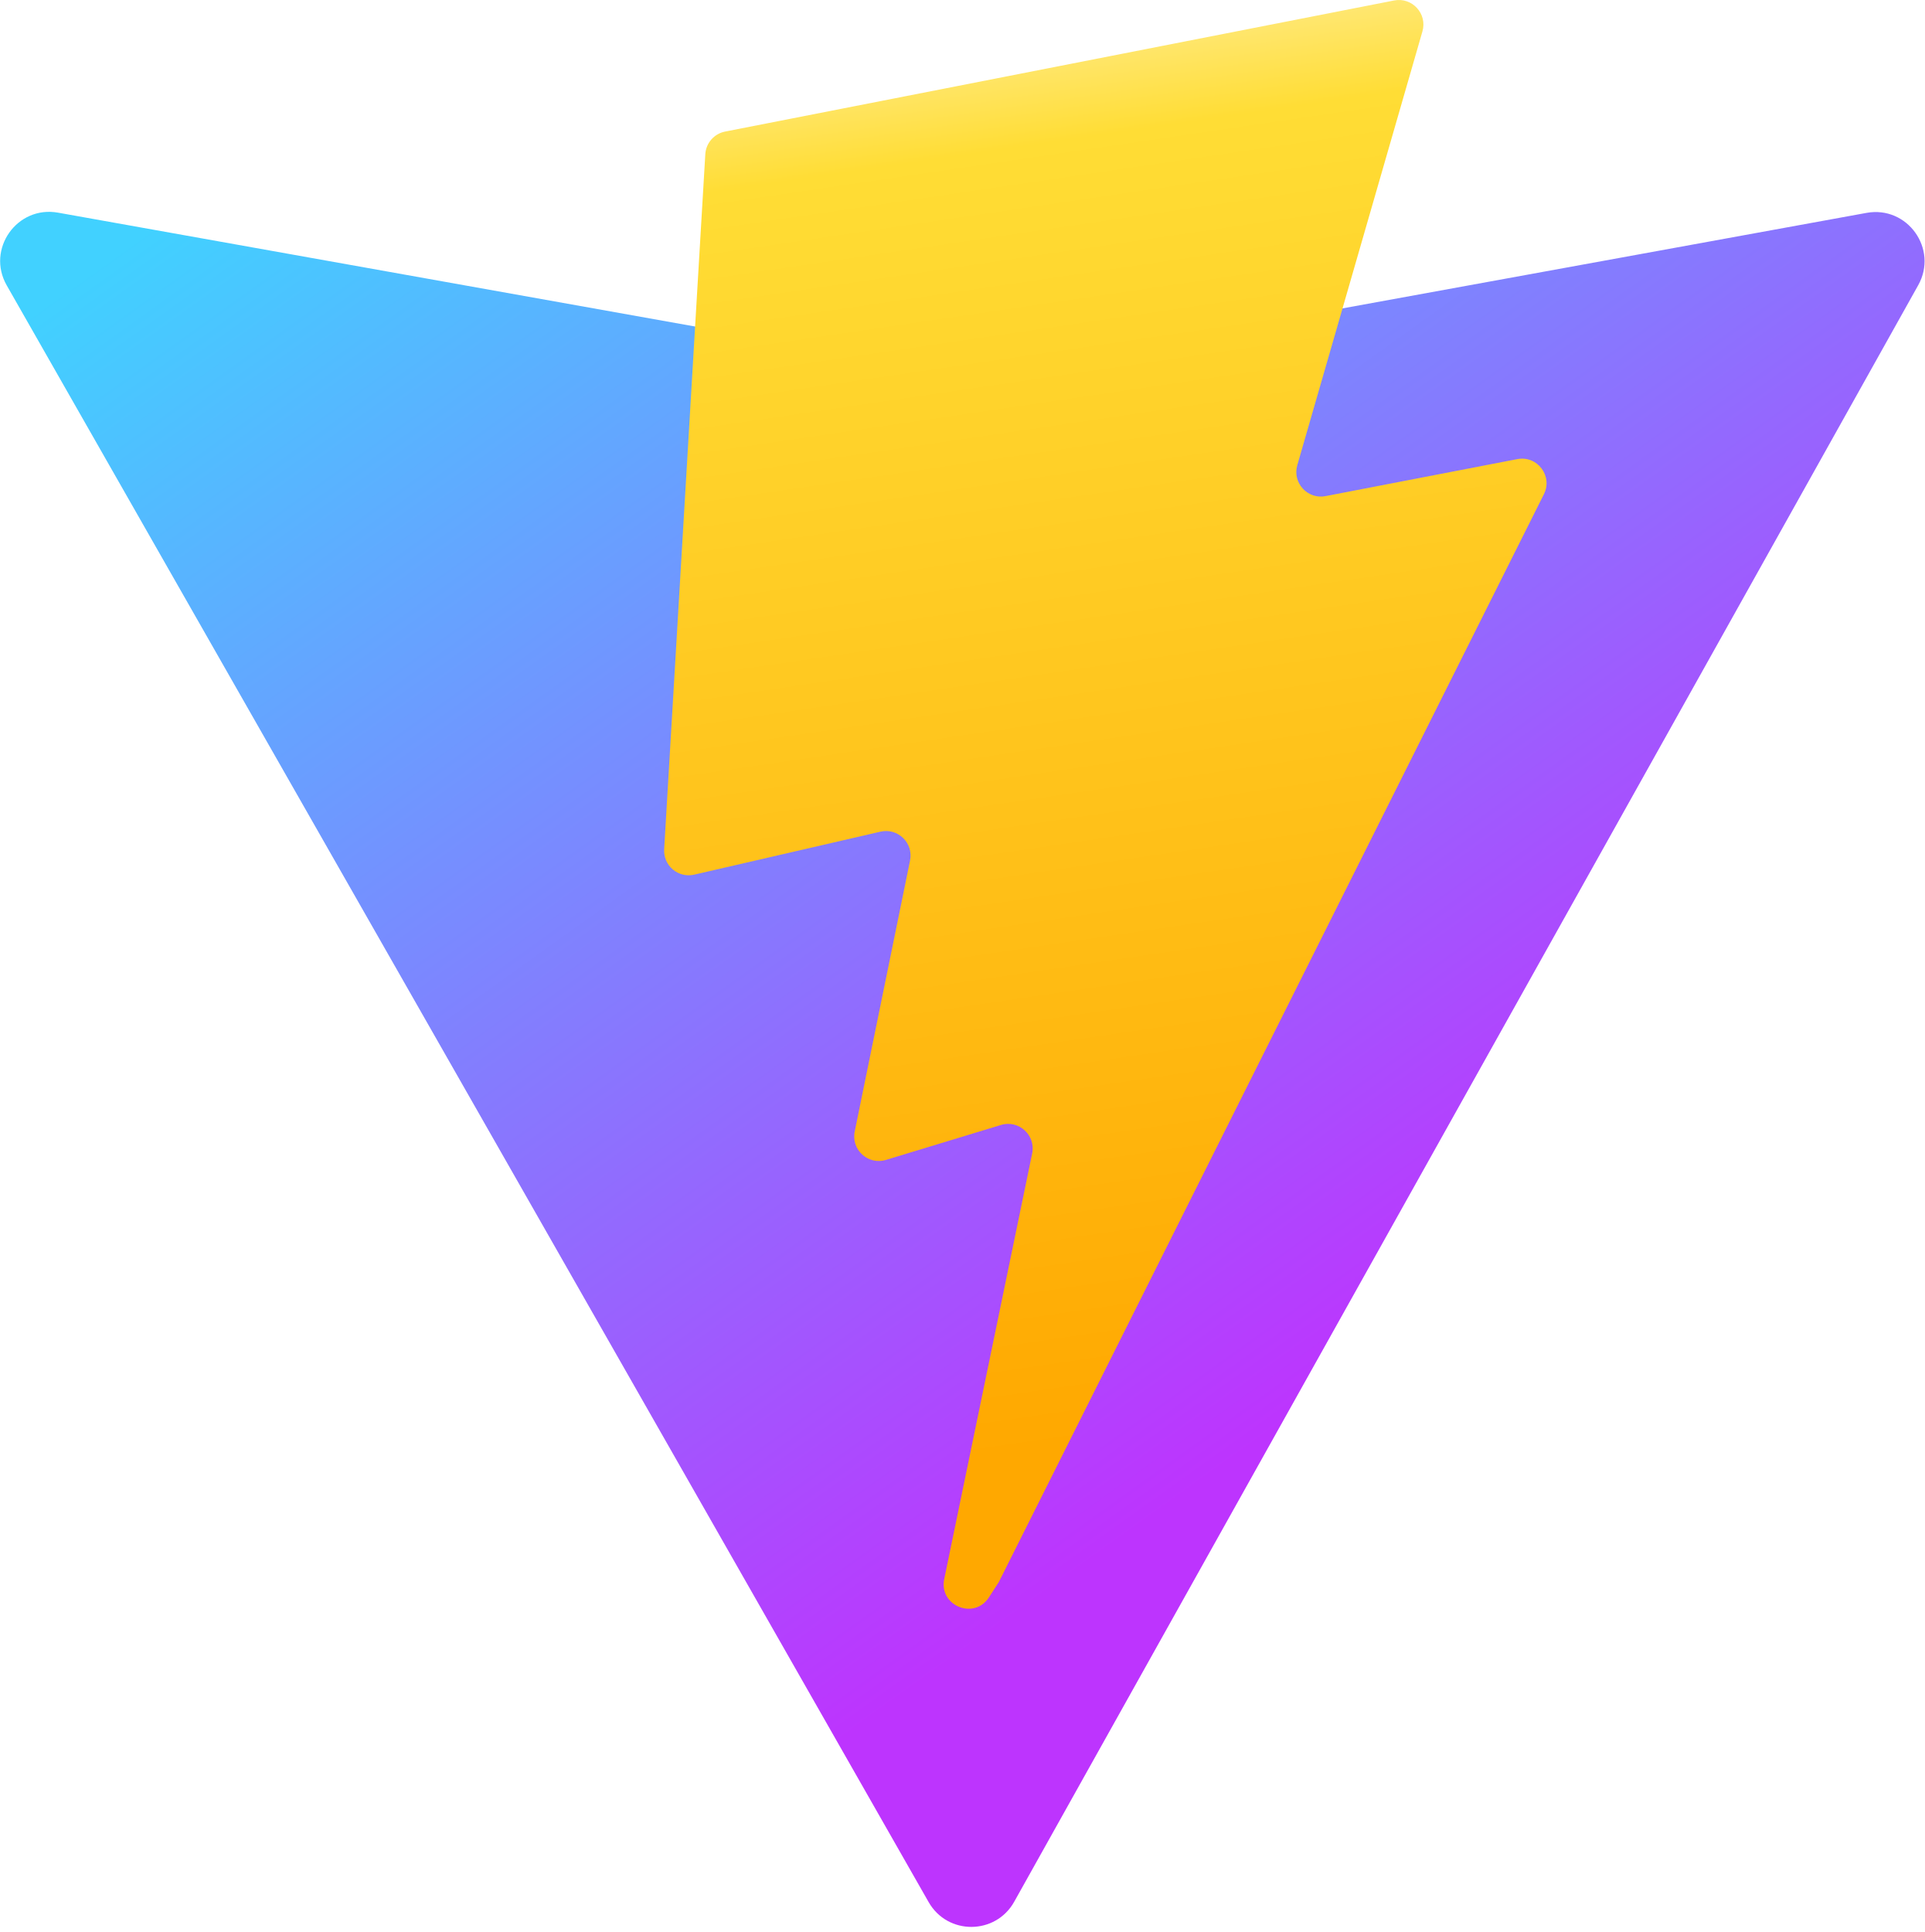
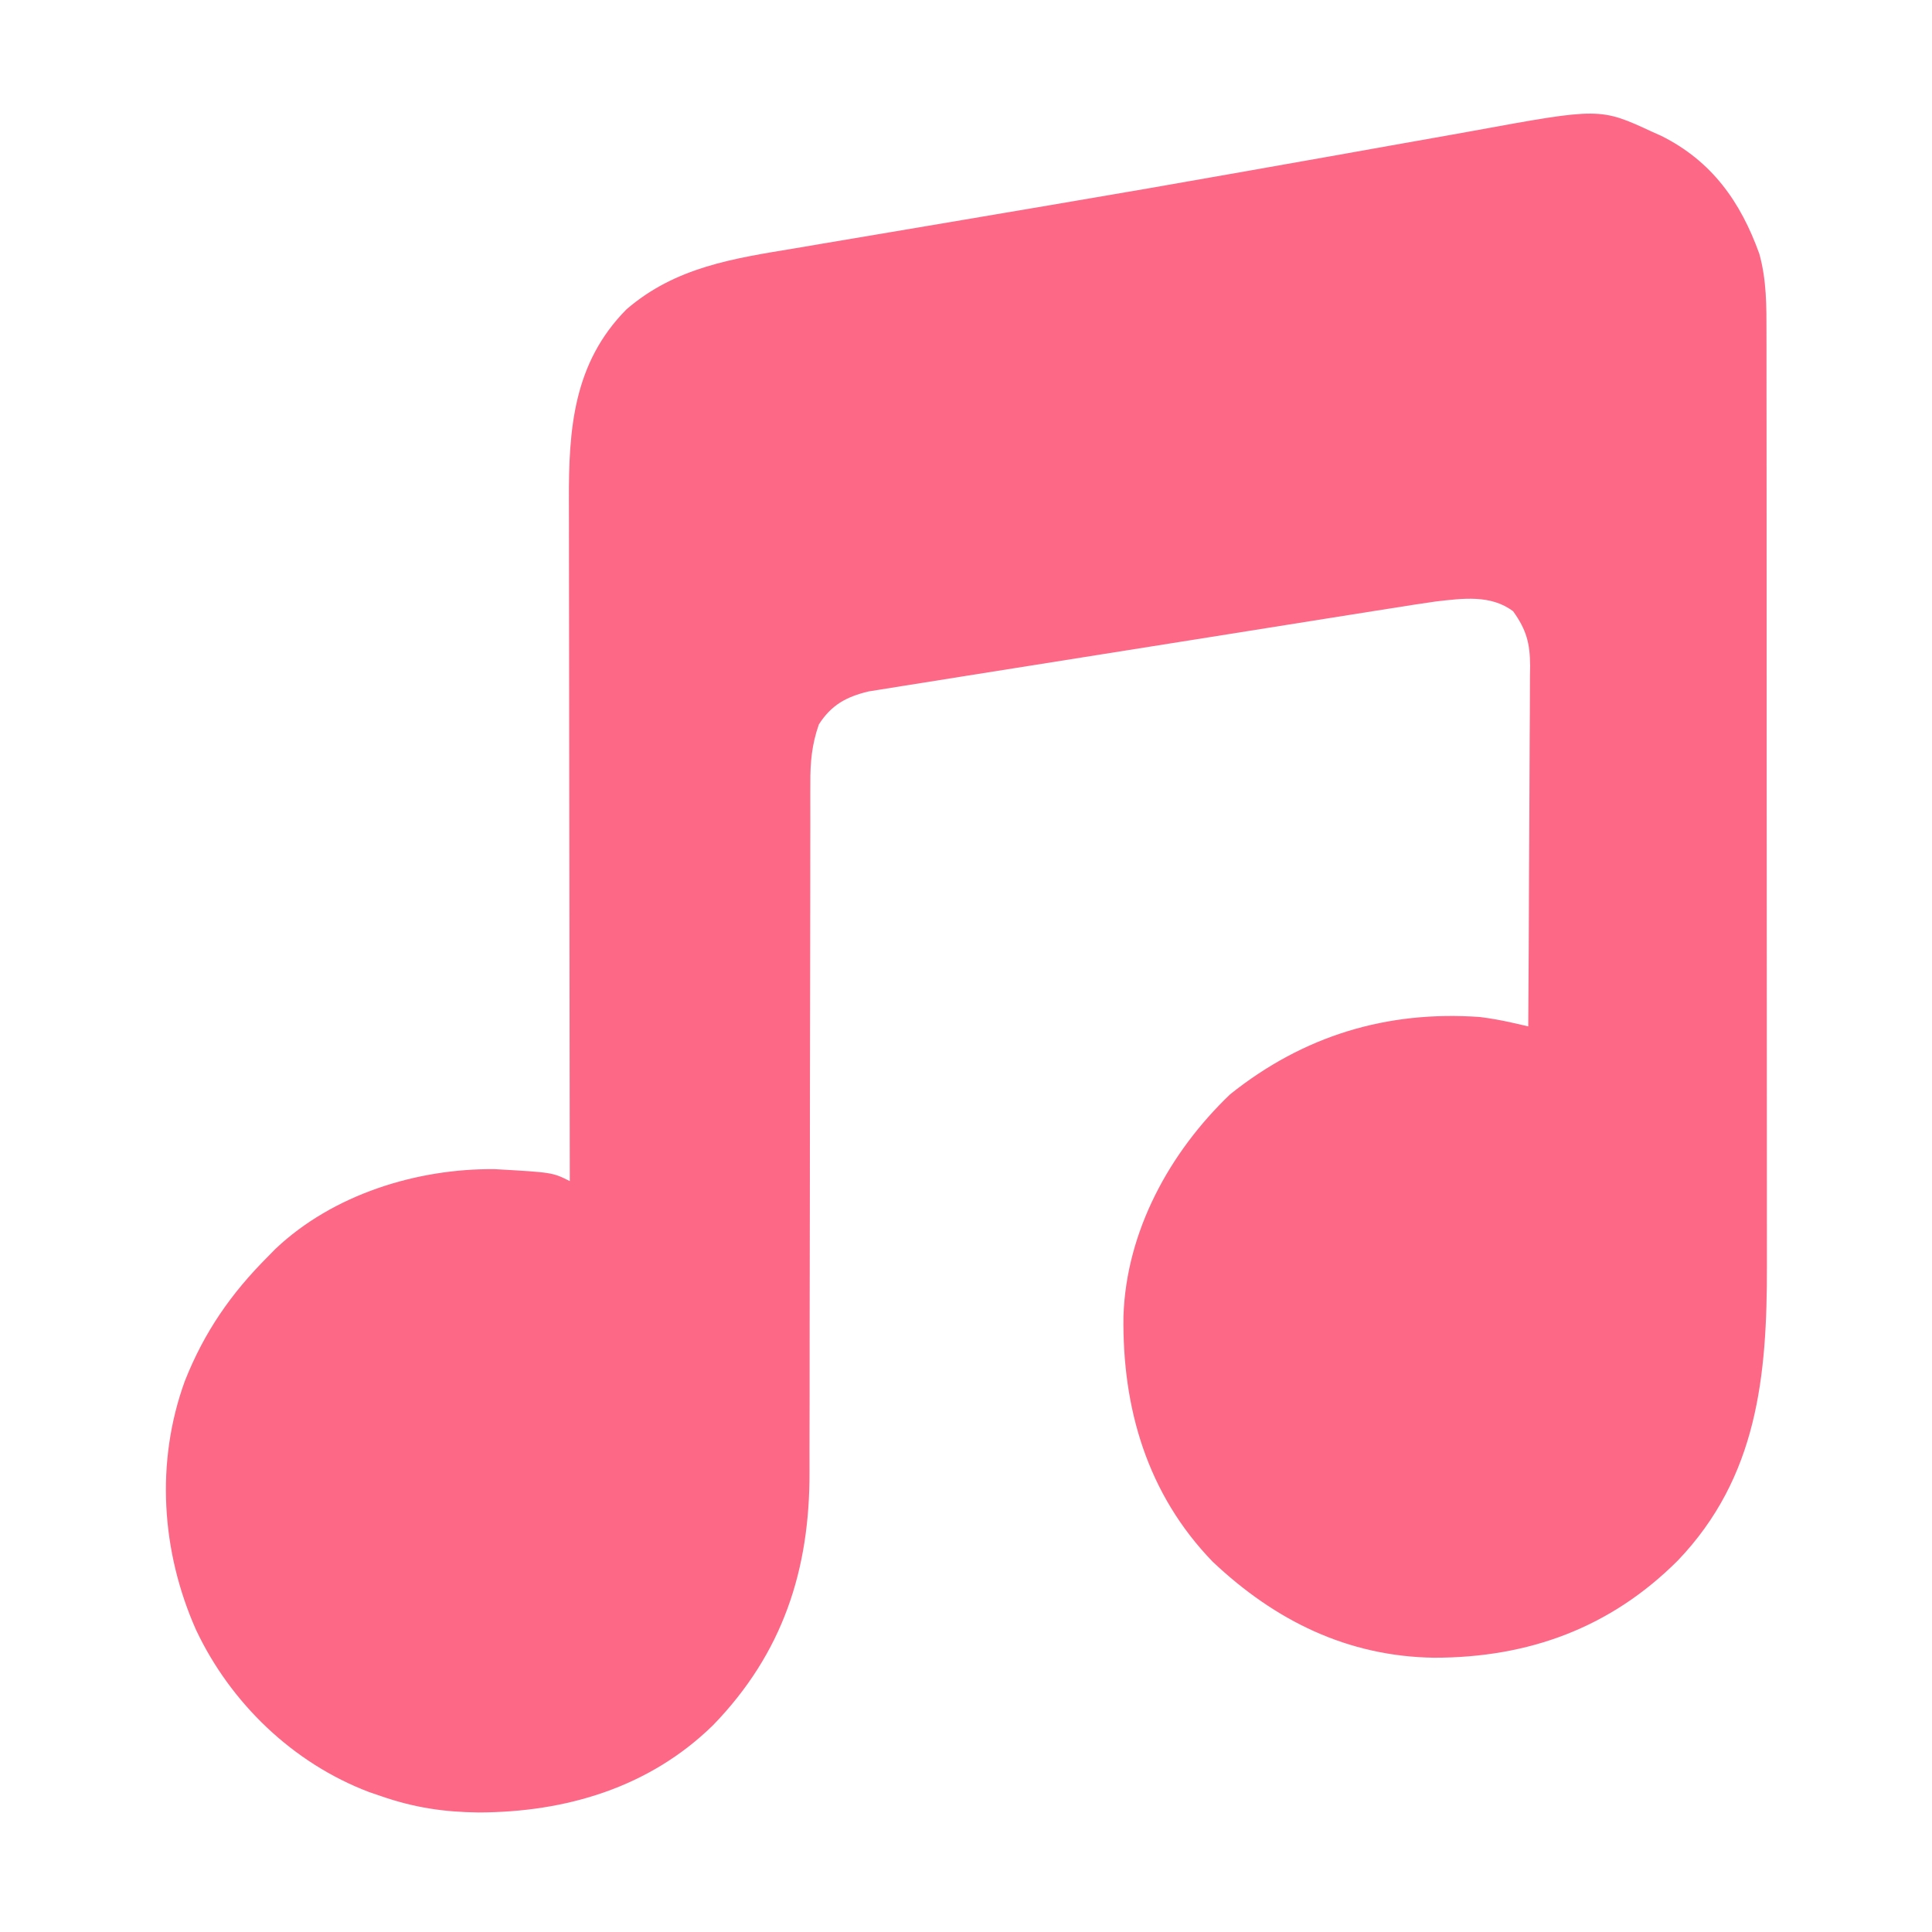
- <svg xmlns="http://www.w3.org/2000/svg" aria-hidden="true" role="img" class="iconify iconify--logos" width="31.88" height="32" preserveAspectRatio="xMidYMid meet" viewBox="0 0 256 257">
-   <defs>
-     <linearGradient id="IconifyId1813088fe1fbc01fb466" x1="-.828%" x2="57.636%" y1="7.652%" y2="78.411%">
-       <stop offset="0%" stop-color="#41D1FF" />
-       <stop offset="100%" stop-color="#BD34FE" />
-     </linearGradient>
-     <linearGradient id="IconifyId1813088fe1fbc01fb467" x1="43.376%" x2="50.316%" y1="2.242%" y2="89.03%">
-       <stop offset="0%" stop-color="#FFEA83" />
-       <stop offset="8.333%" stop-color="#FFDD35" />
-       <stop offset="100%" stop-color="#FFA800" />
-     </linearGradient>
-   </defs>
-   <path fill="url(#IconifyId1813088fe1fbc01fb466)" d="M255.153 37.938L134.897 252.976c-2.483 4.44-8.862 4.466-11.382.048L.875 37.958c-2.746-4.814 1.371-10.646 6.827-9.67l120.385 21.517a6.537 6.537 0 0 0 2.322-.004l117.867-21.483c5.438-.991 9.574 4.796 6.877 9.62Z" />
-   <path fill="url(#IconifyId1813088fe1fbc01fb467)" d="M185.432.063L96.44 17.501a3.268 3.268 0 0 0-2.634 3.014l-5.474 92.456a3.268 3.268 0 0 0 3.997 3.378l24.777-5.718c2.318-.535 4.413 1.507 3.936 3.838l-7.361 36.047c-.495 2.426 1.782 4.5 4.151 3.78l15.304-4.649c2.372-.72 4.652 1.36 4.15 3.788l-11.698 56.621c-.732 3.542 3.979 5.473 5.943 2.437l1.313-2.028l72.516-144.72c1.215-2.423-.88-5.186-3.54-4.672l-25.505 4.922c-2.396.462-4.435-1.77-3.759-4.114l16.646-57.705c.677-2.35-1.37-4.583-3.769-4.113Z" />
+ <svg xmlns="http://www.w3.org/2000/svg" version="1.1" width="512" height="512">
+   <path d="M0 0 C1.108 0.493 1.108 0.493 2.238 0.996 C15.674 7.702 23.274 18.458 28.238 32.262 C30.192 39.283 30.144 46.209 30.134 53.447 C30.136 54.594 30.138 55.741 30.141 56.922 C30.147 60.763 30.146 64.603 30.145 68.443 C30.148 71.198 30.152 73.953 30.155 76.708 C30.164 83.415 30.166 90.121 30.167 96.828 C30.168 102.284 30.17 107.739 30.173 113.195 C30.182 128.683 30.186 144.171 30.185 159.659 C30.185 160.911 30.185 160.911 30.185 162.188 C30.185 163.023 30.185 163.858 30.185 164.719 C30.185 178.243 30.194 191.767 30.208 205.291 C30.223 219.196 30.23 233.101 30.229 247.006 C30.229 254.805 30.231 262.604 30.242 270.403 C30.251 277.047 30.253 283.69 30.247 290.334 C30.243 293.718 30.244 297.102 30.252 300.486 C30.313 329.668 27.769 356.457 6.65 378.546 C-11.242 396.435 -32.969 404.312 -57.906 404.312 C-80.821 403.997 -100.054 394.529 -116.625 378.875 C-133.951 360.98 -140.622 338.21 -140.27 313.754 C-139.517 291.305 -128.057 270.348 -112 255 C-92.55 239.455 -70.44 232.77 -45.816 234.516 C-42.88 234.888 -40.137 235.376 -37.261 236.03 C-36.461 236.212 -35.66 236.393 -34.835 236.58 C-33.926 236.788 -33.926 236.788 -33 237 C-32.907 223.691 -32.836 210.383 -32.793 197.074 C-32.772 190.894 -32.744 184.714 -32.698 178.534 C-32.655 172.569 -32.631 166.604 -32.62 160.639 C-32.613 158.364 -32.599 156.09 -32.577 153.815 C-32.548 150.627 -32.544 147.439 -32.546 144.25 C-32.524 142.843 -32.524 142.843 -32.502 141.407 C-32.54 135.416 -33.494 131.902 -37 127 C-42.945 122.505 -50.439 123.597 -57.492 124.395 C-61.525 124.969 -65.545 125.598 -69.566 126.247 C-71.104 126.489 -72.643 126.731 -74.182 126.972 C-78.329 127.623 -82.475 128.285 -86.621 128.949 C-90.09 129.504 -93.559 130.054 -97.029 130.604 C-105.213 131.9 -113.396 133.205 -121.578 134.516 C-130.009 135.867 -138.442 137.204 -146.876 138.534 C-154.133 139.68 -161.389 140.833 -168.645 141.992 C-172.971 142.683 -177.298 143.372 -181.626 144.053 C-185.691 144.693 -189.755 145.343 -193.818 146.001 C-195.306 146.24 -196.795 146.476 -198.285 146.708 C-200.322 147.026 -202.357 147.357 -204.392 147.69 C-205.53 147.872 -206.668 148.053 -207.841 148.24 C-213.745 149.66 -217.717 151.841 -221 157 C-222.877 162.371 -223.285 167.063 -223.252 172.669 C-223.255 173.517 -223.257 174.365 -223.261 175.239 C-223.268 178.068 -223.262 180.897 -223.255 183.726 C-223.258 185.76 -223.262 187.795 -223.266 189.829 C-223.274 194.205 -223.277 198.581 -223.274 202.957 C-223.272 209.889 -223.286 216.821 -223.303 223.752 C-223.35 243.463 -223.374 263.173 -223.381 282.883 C-223.385 293.773 -223.403 304.662 -223.436 315.551 C-223.456 322.429 -223.459 329.306 -223.448 336.184 C-223.445 340.483 -223.459 344.781 -223.478 349.08 C-223.483 351.059 -223.482 353.037 -223.473 355.015 C-223.365 381.019 -230.557 403.135 -249.016 422.176 C-265.944 438.75 -288.088 445.274 -311.204 445.319 C-320.412 445.216 -328.293 444.021 -337 441 C-338.061 440.638 -339.122 440.276 -340.215 439.902 C-360.345 432.26 -376.878 416.344 -386.03 396.978 C-395.266 376.223 -396.847 352.449 -388.998 330.947 C-383.839 317.941 -376.783 307.797 -367 298 C-366.343 297.331 -365.685 296.662 -365.008 295.973 C-349.762 281.545 -327.57 274.64 -306.898 274.836 C-291.596 275.702 -291.596 275.702 -287 278 C-287.002 276.996 -287.004 275.992 -287.006 274.957 C-287.05 250.493 -287.083 226.029 -287.104 201.565 C-287.114 189.734 -287.128 177.903 -287.151 166.073 C-287.171 155.758 -287.184 145.443 -287.188 135.129 C-287.191 129.67 -287.197 124.211 -287.211 118.752 C-287.225 113.608 -287.229 108.463 -287.226 103.318 C-287.227 101.437 -287.231 99.555 -287.238 97.673 C-287.312 78.731 -286.065 61.238 -272 47 C-258.935 35.719 -243.551 33.485 -227.109 30.77 C-224.808 30.378 -222.508 29.986 -220.207 29.592 C-214.011 28.535 -207.813 27.496 -201.614 26.46 C-195.132 25.374 -188.652 24.274 -182.172 23.175 C-179.529 22.726 -176.886 22.278 -174.242 21.83 C-173.584 21.718 -172.926 21.607 -172.248 21.492 C-168.221 20.809 -164.193 20.128 -160.166 19.448 C-142.609 16.485 -125.066 13.447 -107.536 10.331 C-103.924 9.69 -100.312 9.05 -96.699 8.412 C-94.945 8.102 -94.945 8.102 -93.156 7.786 C-90.832 7.376 -88.508 6.965 -86.184 6.555 C-80.568 5.562 -74.953 4.563 -69.341 3.551 C-64.081 2.603 -58.819 1.672 -53.555 0.751 C-51.65 0.415 -49.746 0.073 -47.844 -0.275 C-13.969 -6.474 -13.969 -6.474 0 0 Z " fill="#FD6887" transform="translate(438,35)" />
</svg>
